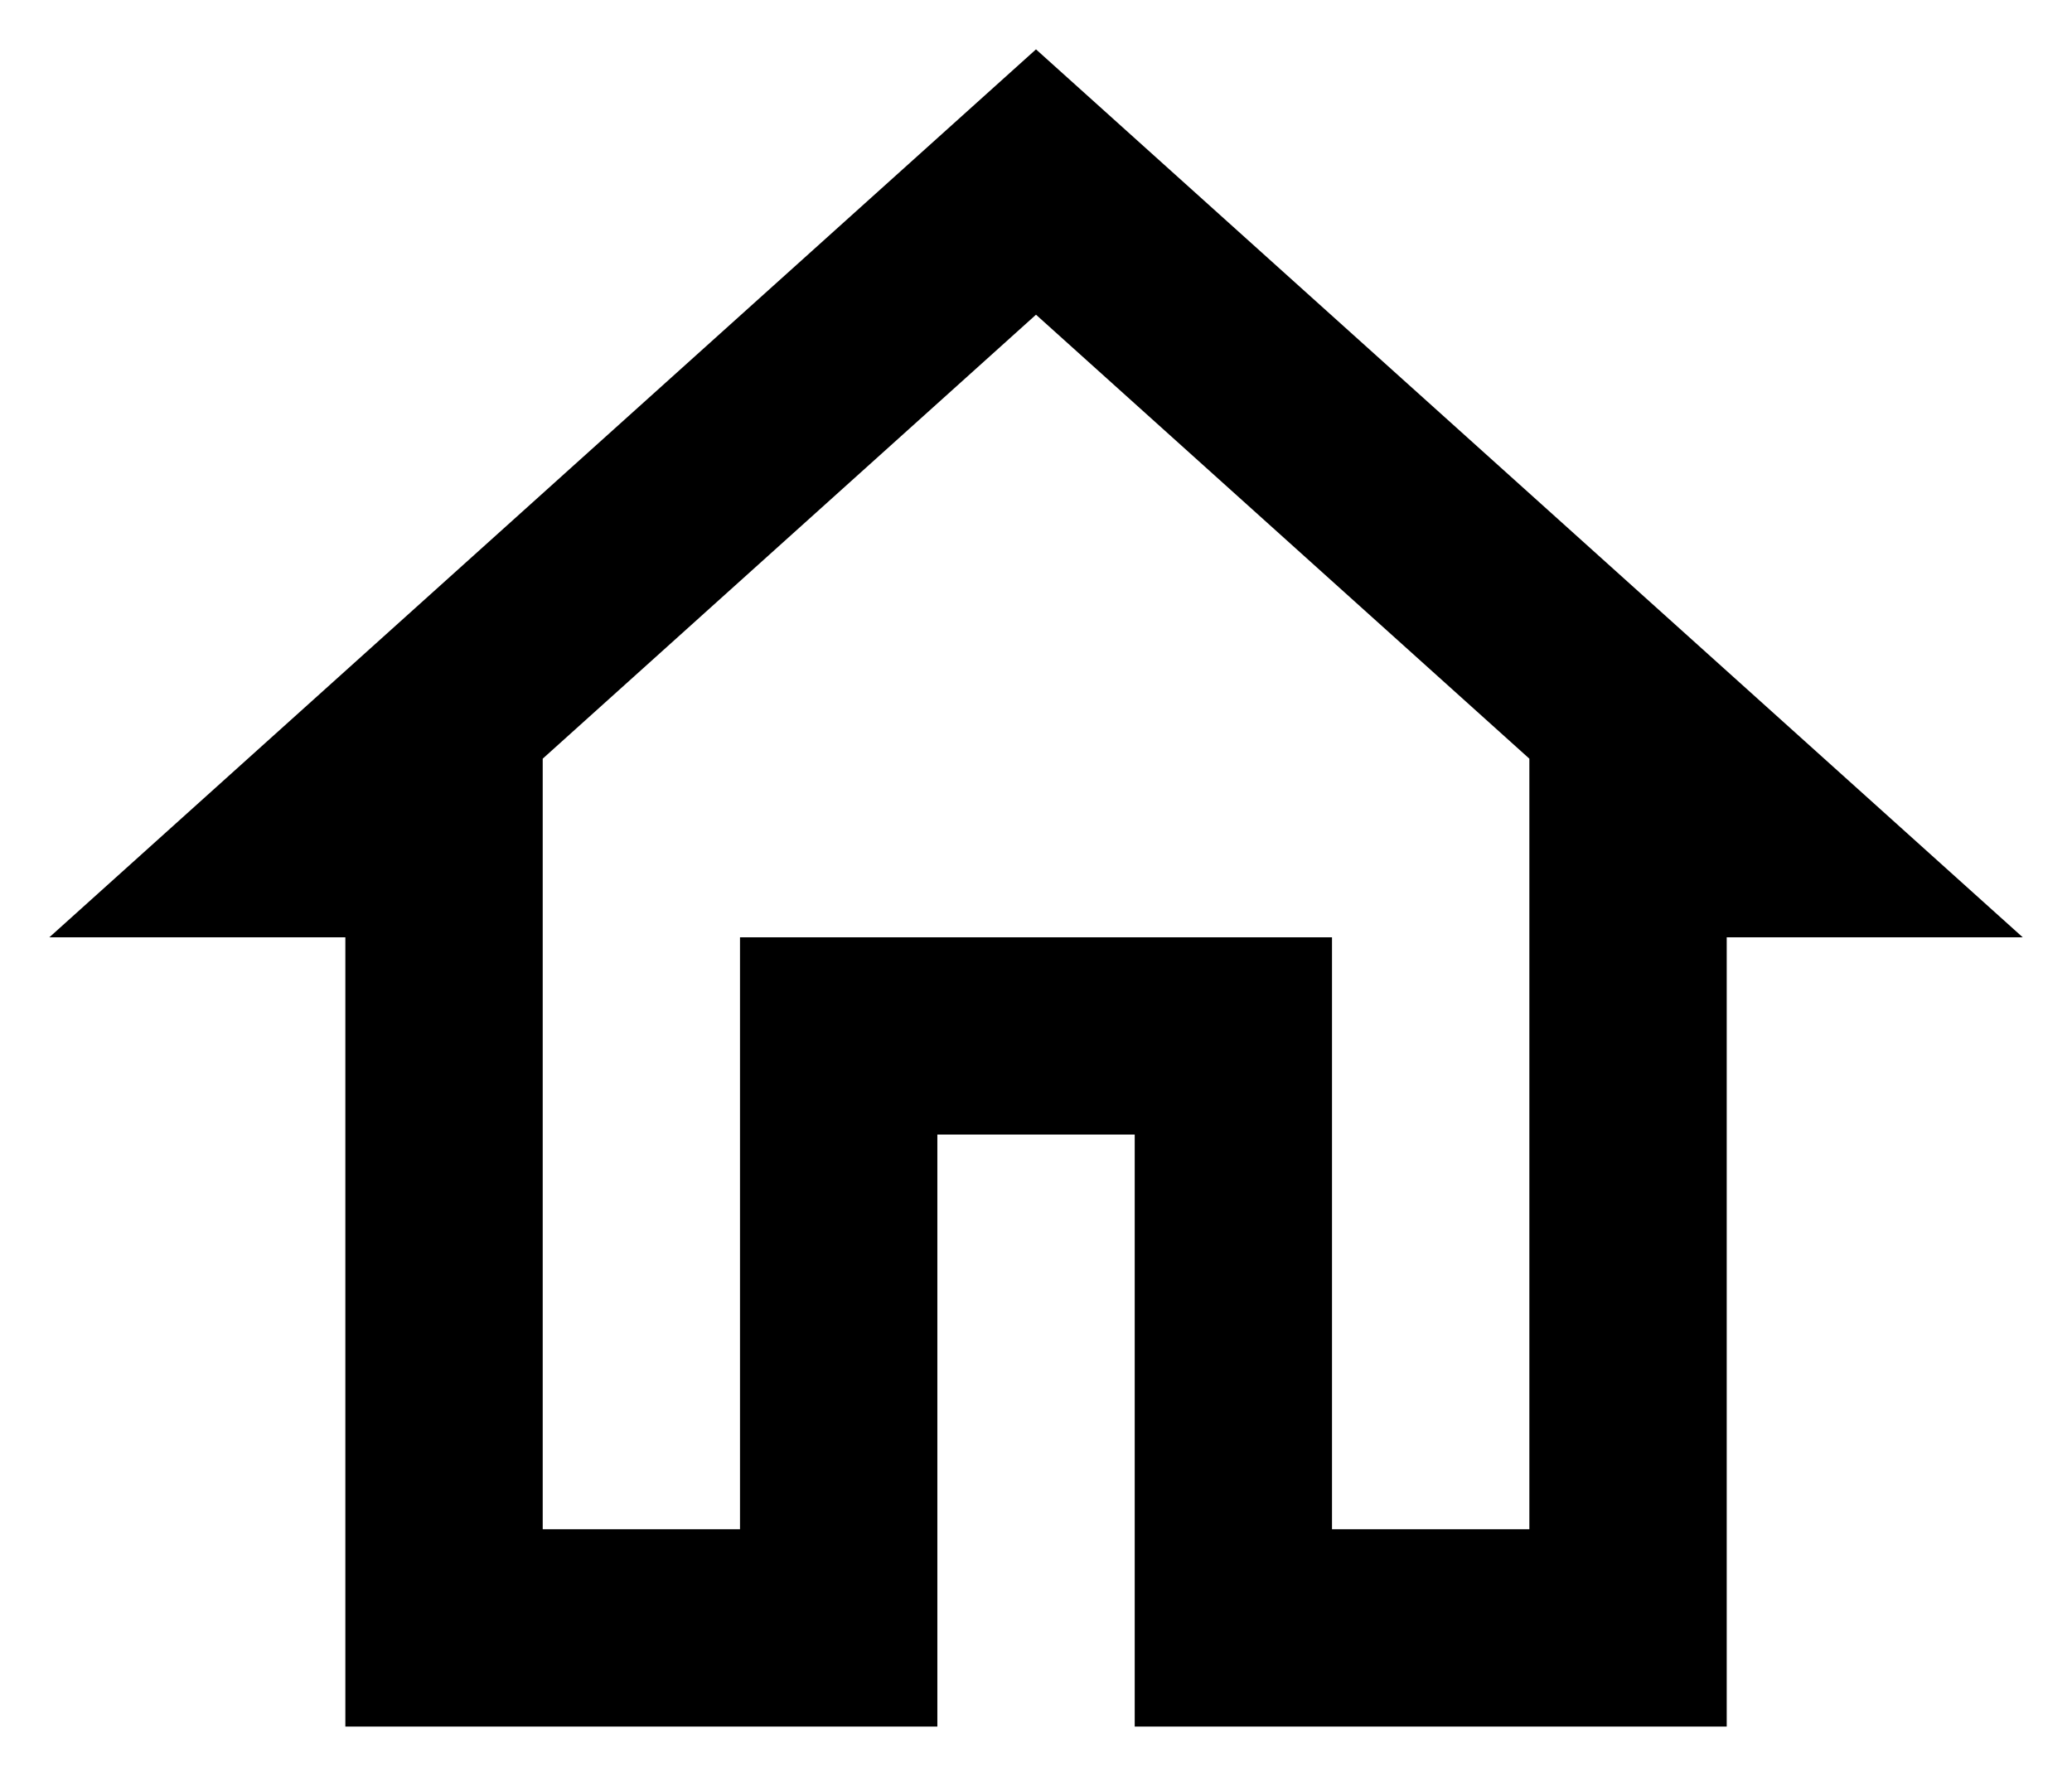
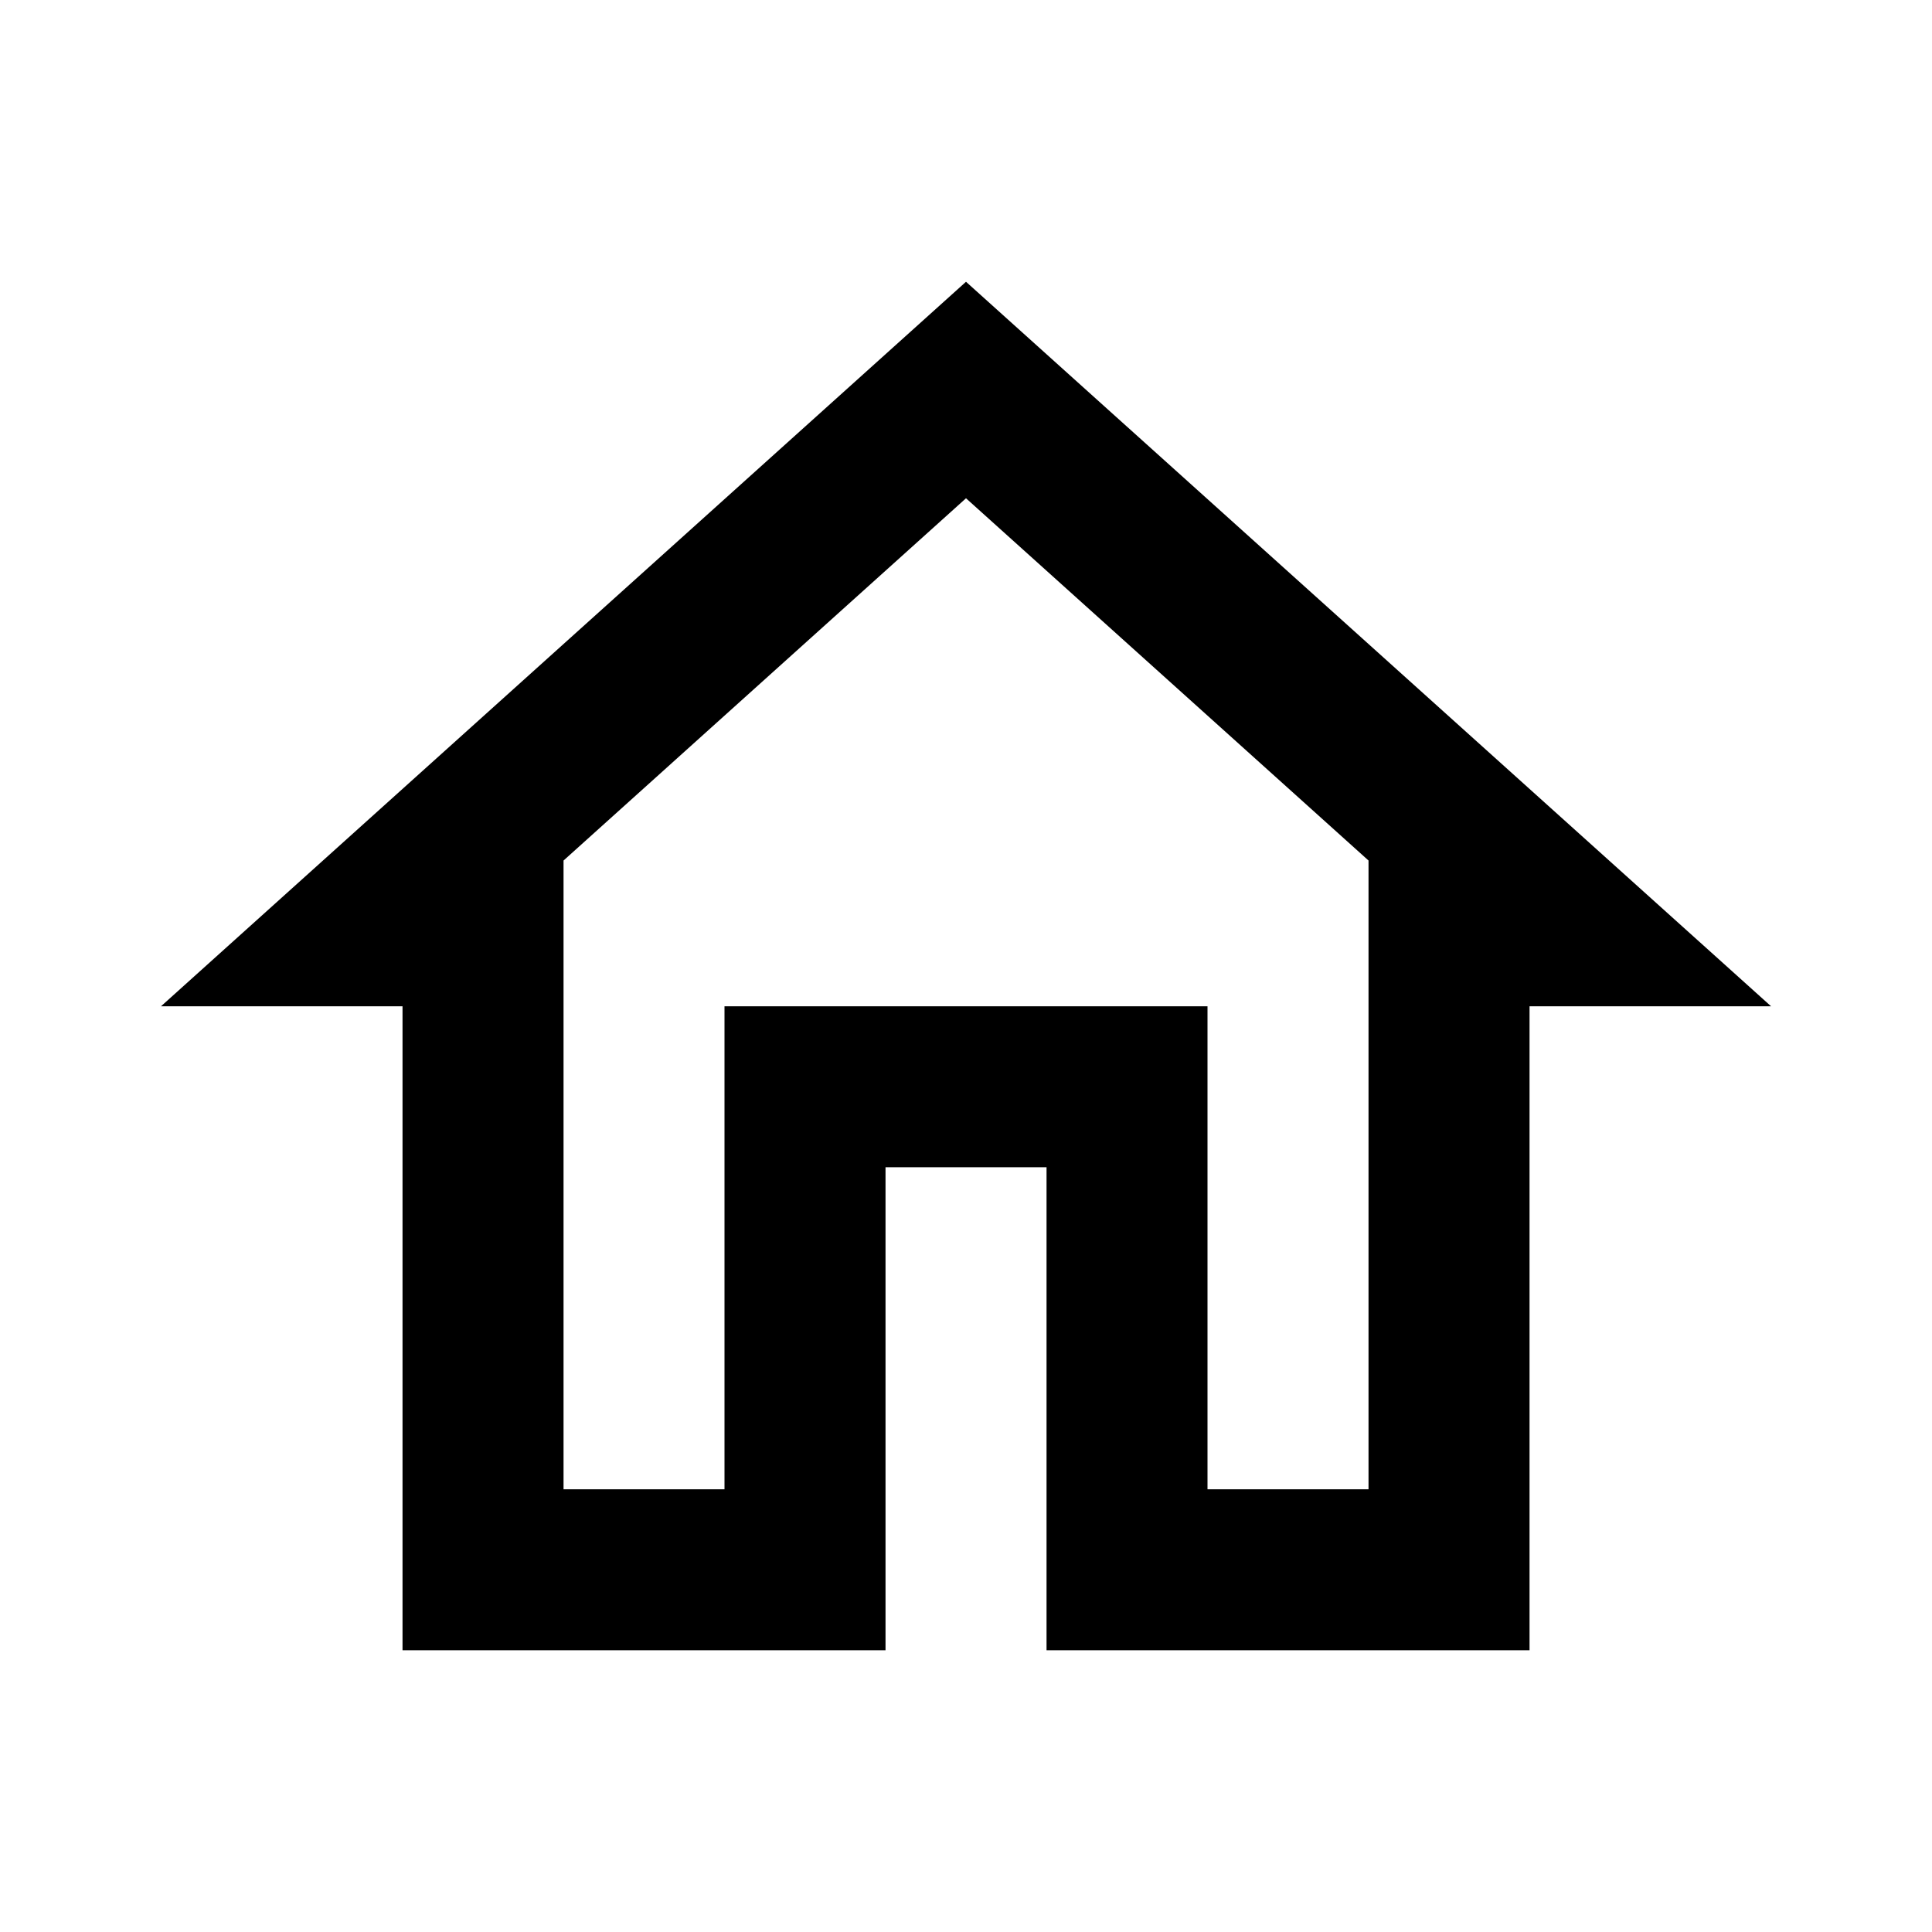
- <svg xmlns="http://www.w3.org/2000/svg" viewBox="0 0 28 24">
-   <path d="M14 4.253L20.667 10.253V20.667H18V12.667H10V20.667H7.334V10.253L14 4.253ZM14 0.667L0.667 12.667H4.667V23.333H12.667V15.333H15.334V23.333H23.334V12.667H27.334L14 0.667Z" />
+ <svg xmlns="http://www.w3.org/2000/svg" viewBox="0 0 32 32">
+   <path d="M16 8.253L22.667 14.253V24.667H20V16.667H12V24.667H9.334V14.253L16 8.253ZM16 4.667L2.667 16.667H6.667V27.333H14.667V19.333H17.334V27.333H25.334V16.667H29.334L16 4.667Z" />
</svg>
